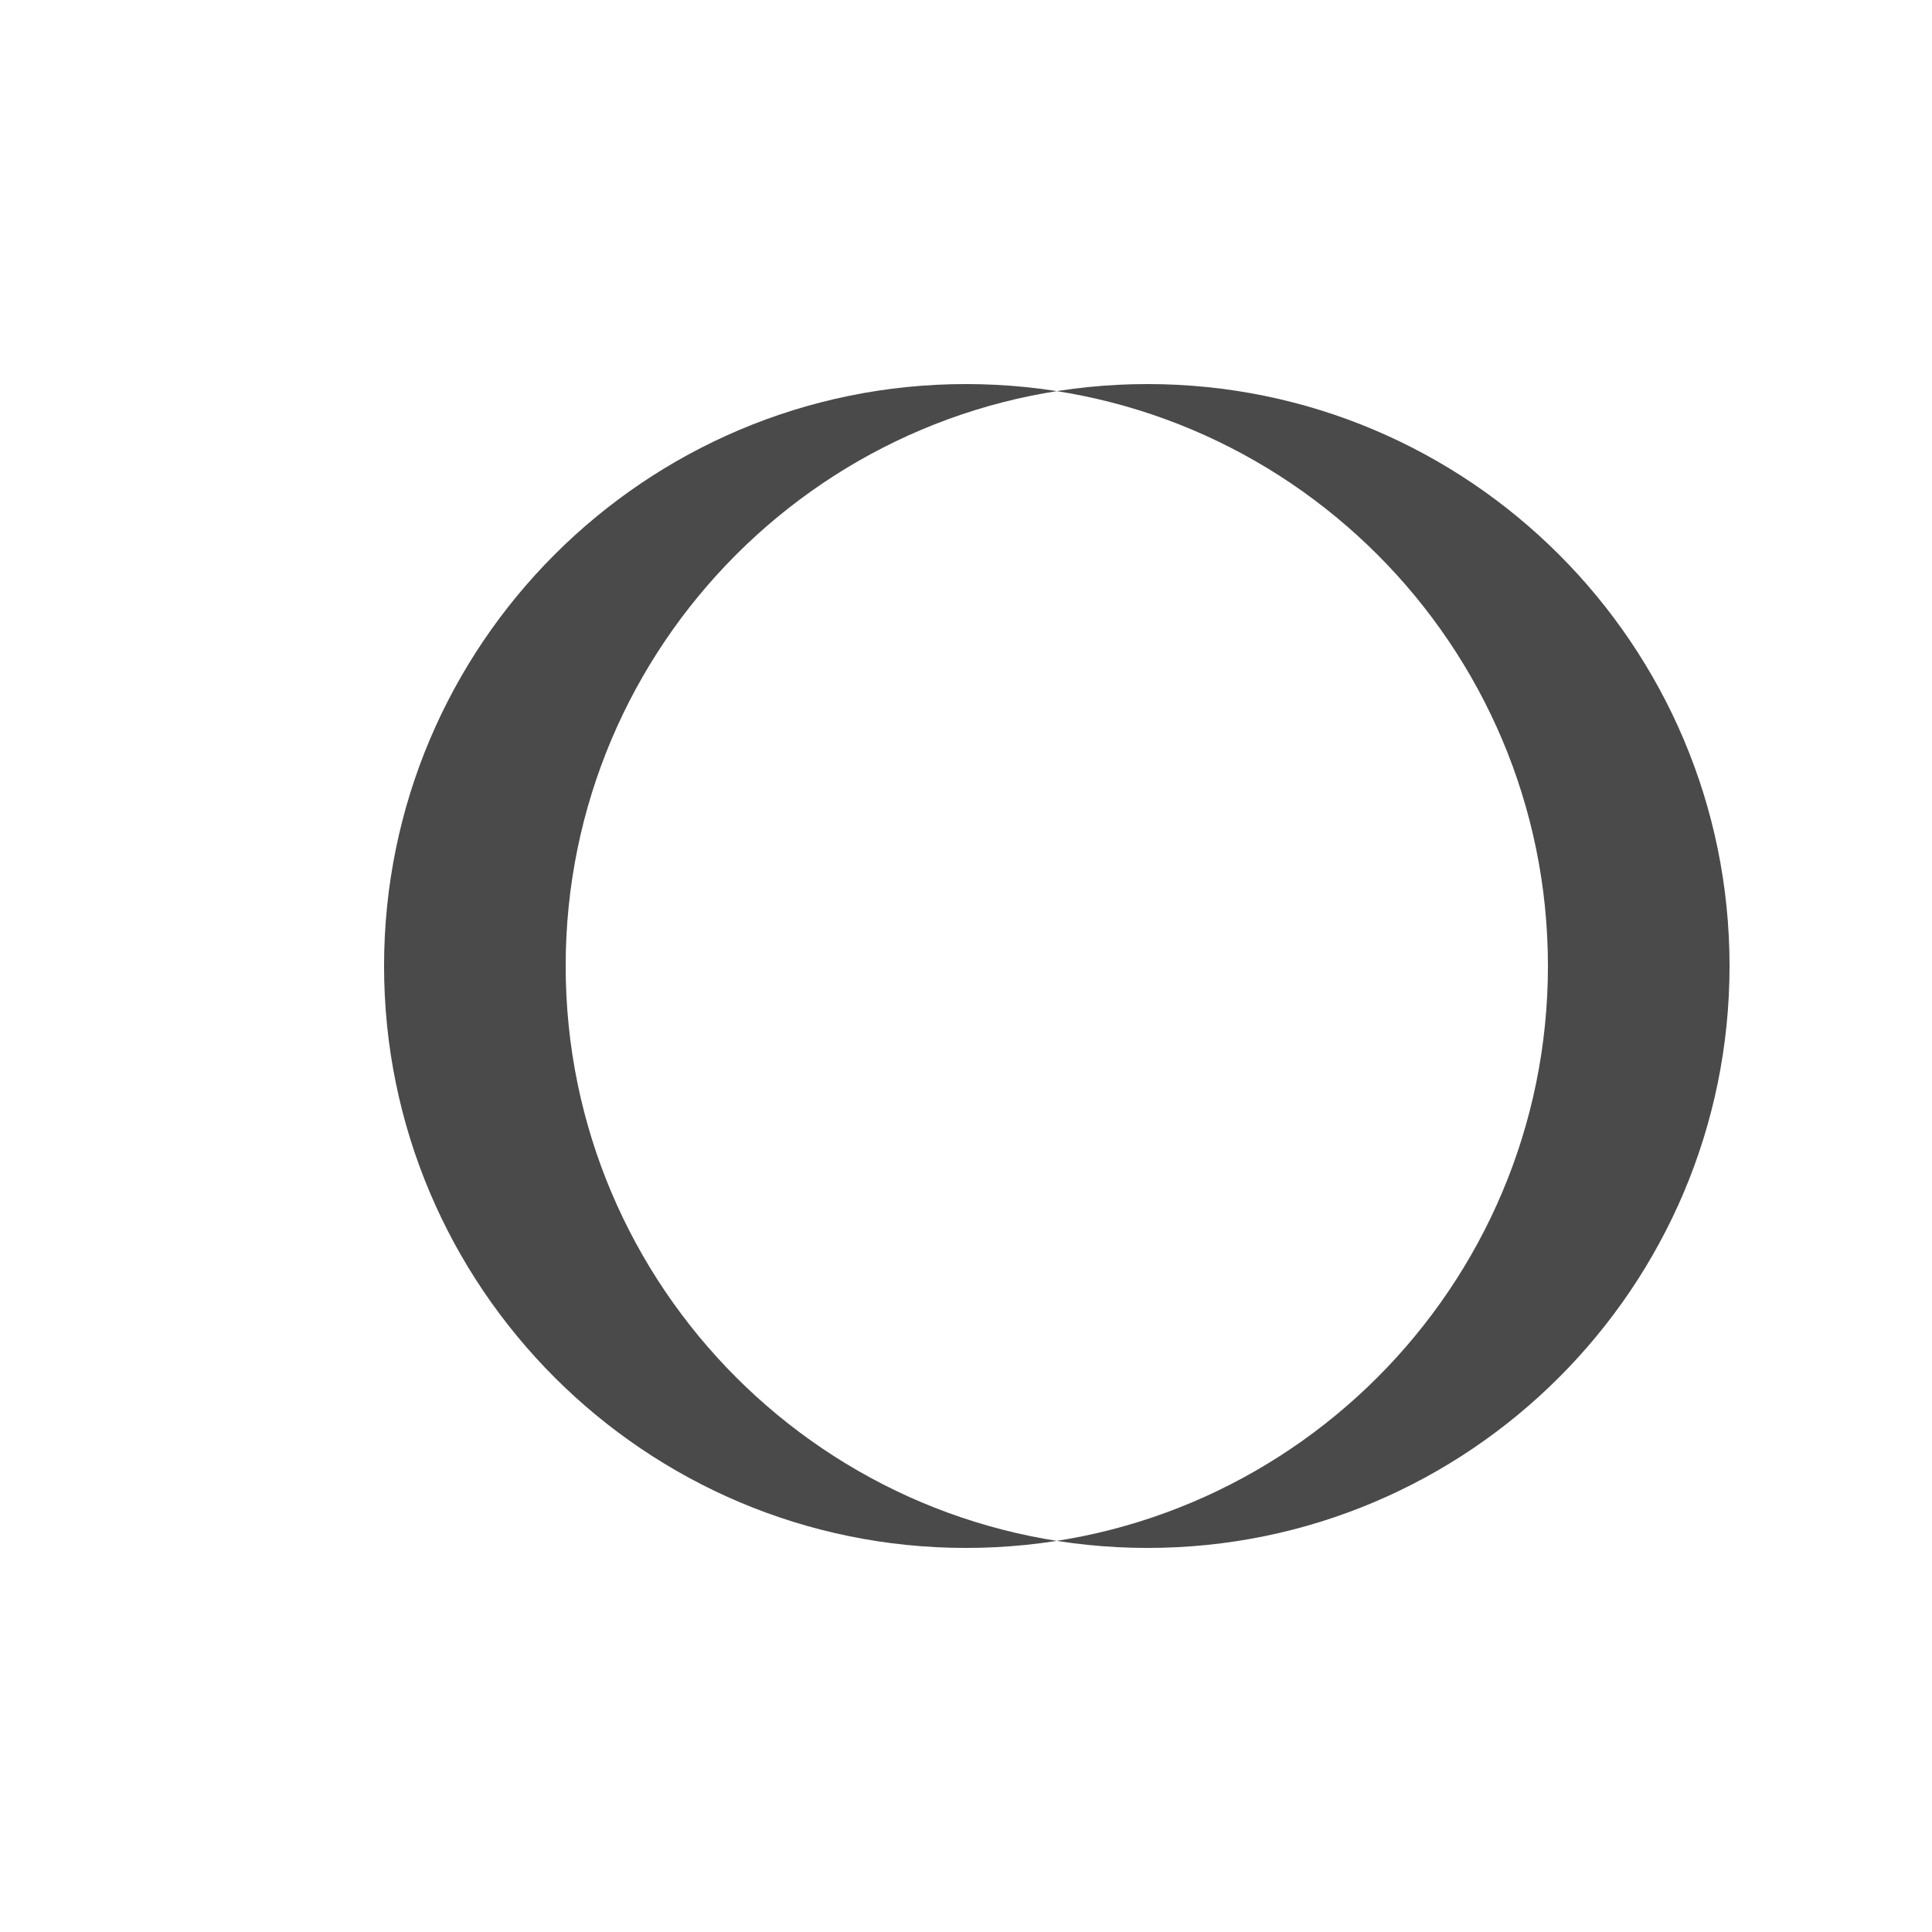
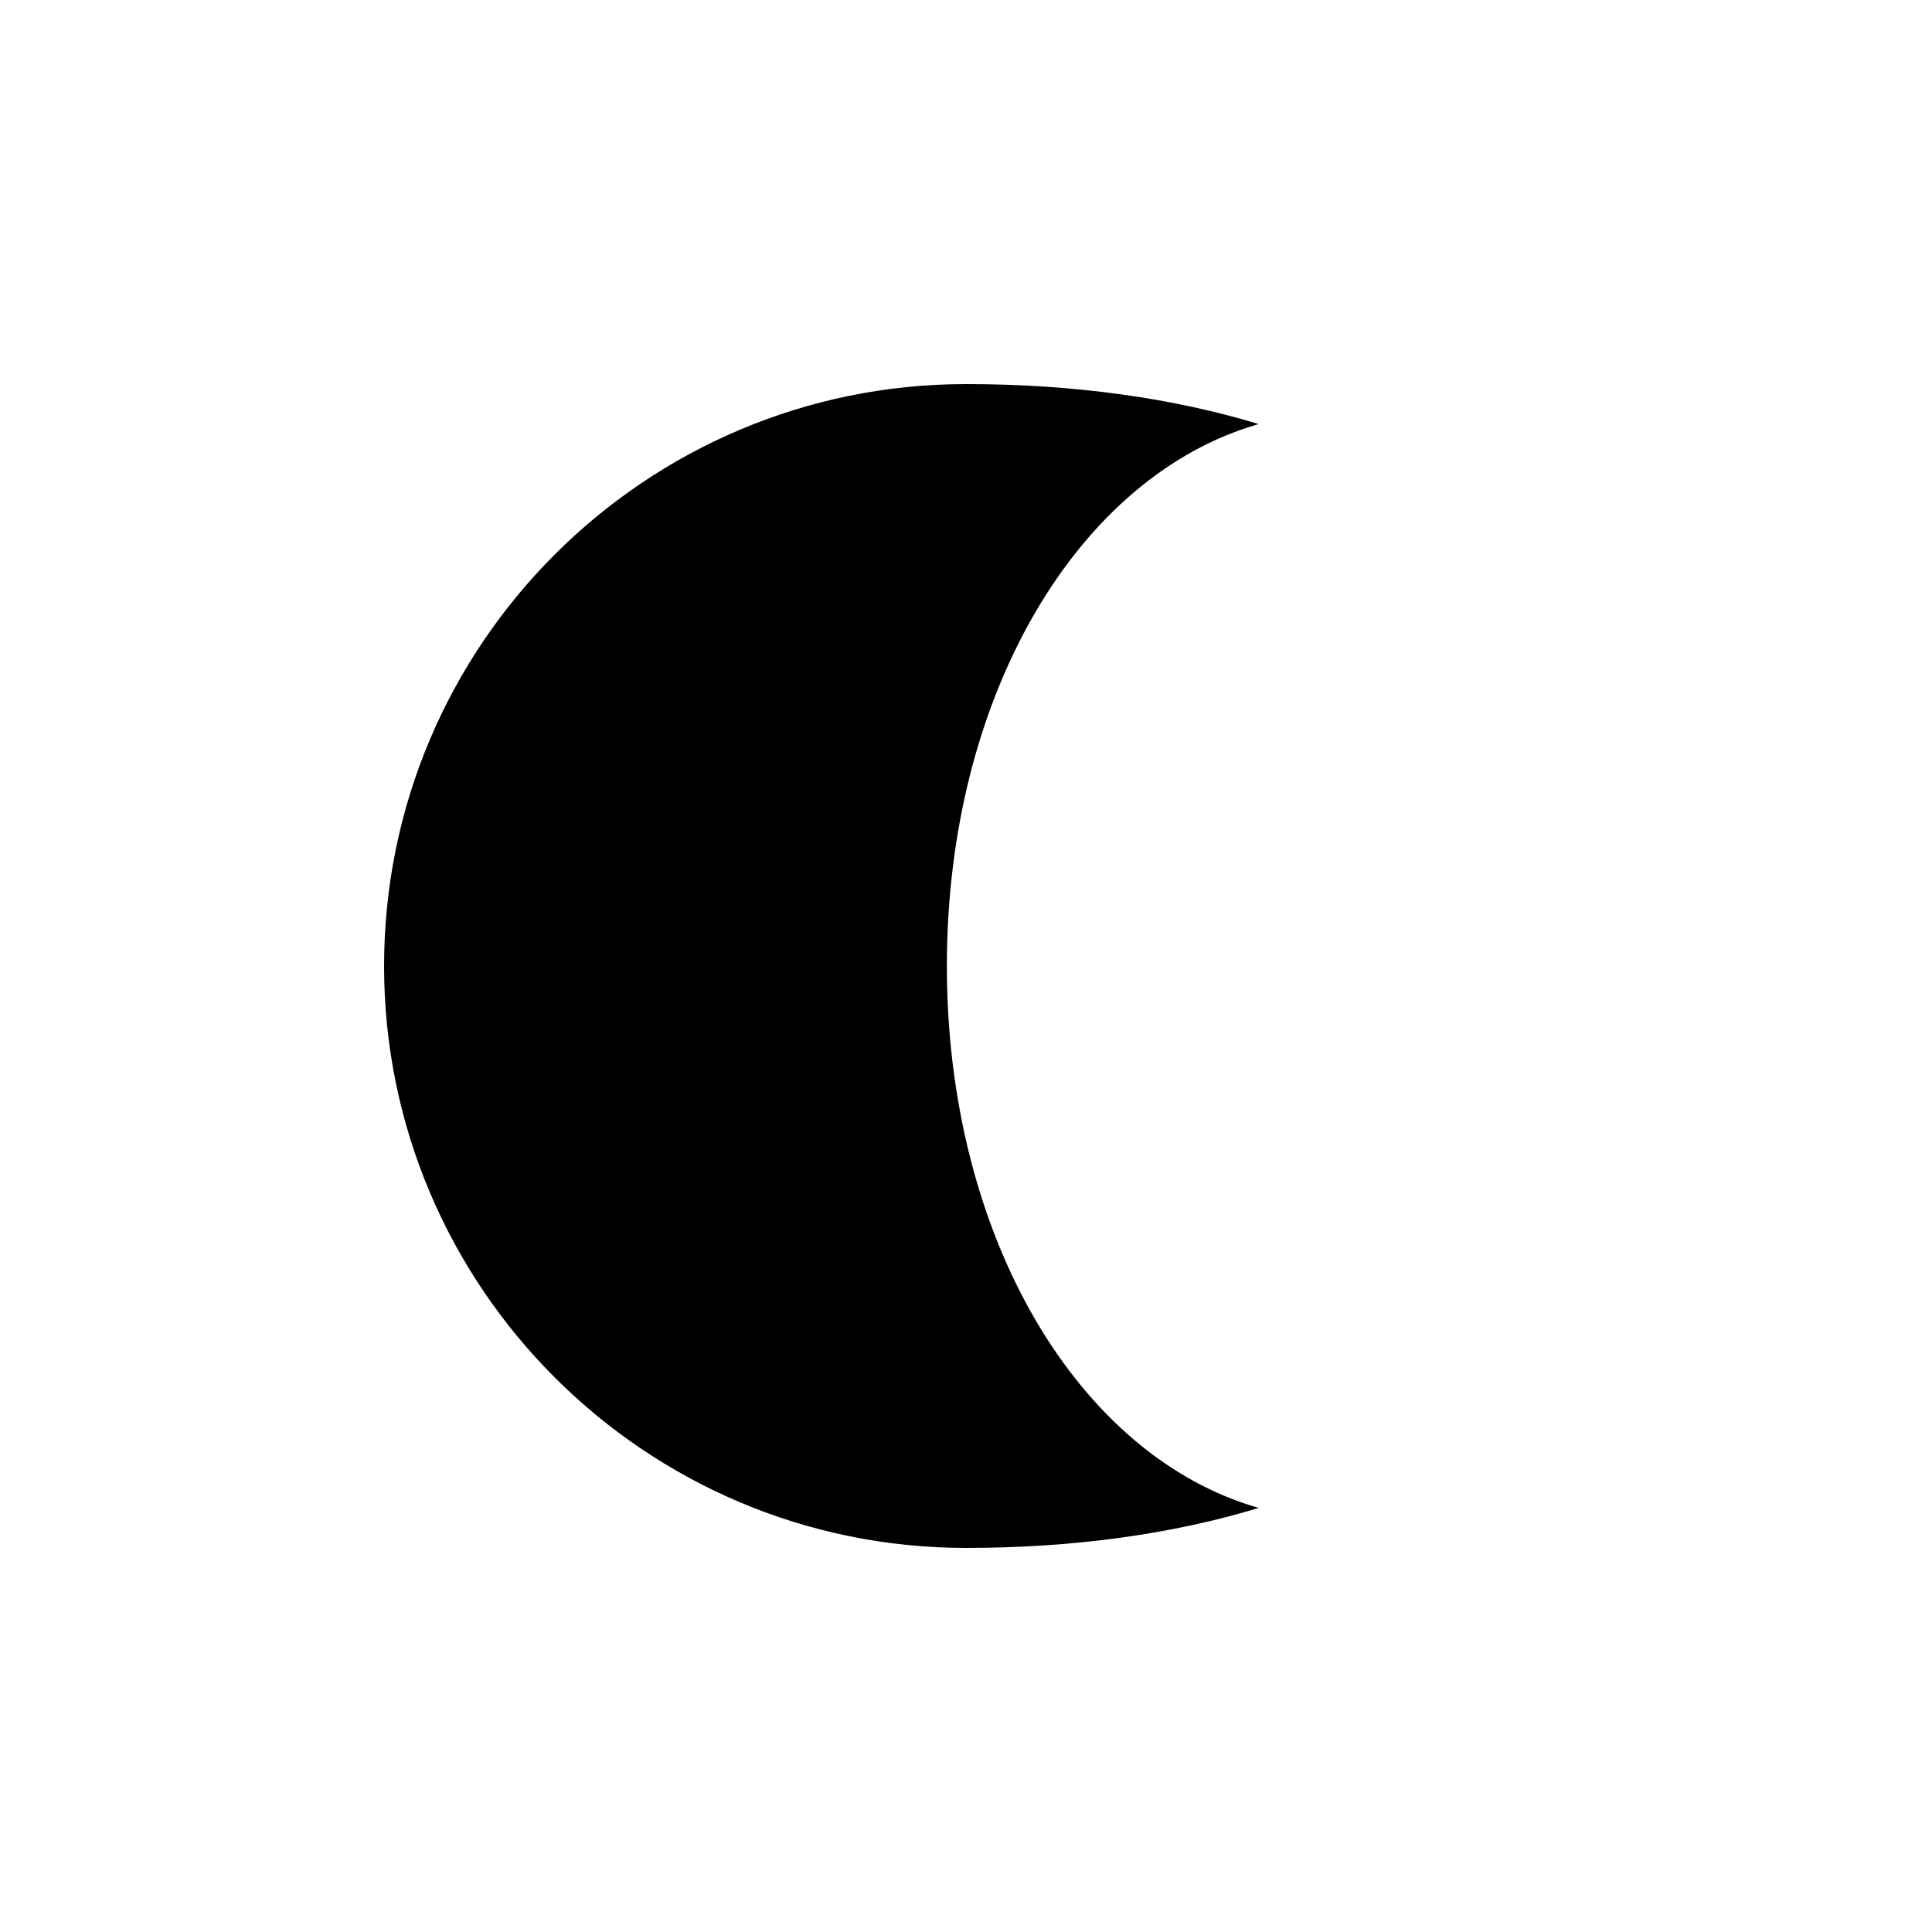
- <svg xmlns="http://www.w3.org/2000/svg" width="100%" height="100%" viewBox="0 0 1000 1000" version="1.1" style="fill-rule:evenodd;clip-rule:evenodd;">
-   <path d="M500,198.79C333.758,198.79 198.79,333.758 198.79,500C198.79,666.242 333.758,801.21 500,801.21C666.242,801.21 801.21,666.242 801.21,500C801.21,333.758 666.242,198.79 500,198.79ZM594,198.79C427.758,198.79 292.79,333.758 292.79,500C292.79,666.242 427.758,801.21 594,801.21C760.242,801.21 895.21,666.242 895.21,500C895.21,333.758 760.242,198.79 594,198.79Z" style="fill:rgb(5,5,5);fill-opacity:0.72;" />
+ <svg xmlns="http://www.w3.org/2000/svg" width="100%" height="100%" viewBox="0 0 1000 1000" version="1.1">
+   <path d="M651.5,219.5C558.4,246.1 490.1,359.2 490.1,500C490.1,640.8 558.4,753.9 651.5,780.5C607.4,793.9 556.3,801.2 500,801.2C333.8,801.2 198.8,666.2 198.8,500C198.8,333.8 333.8,198.8 500,198.8C556.3,198.8 607.4,206.1 651.5,219.5Z" fill="black" />
</svg>
